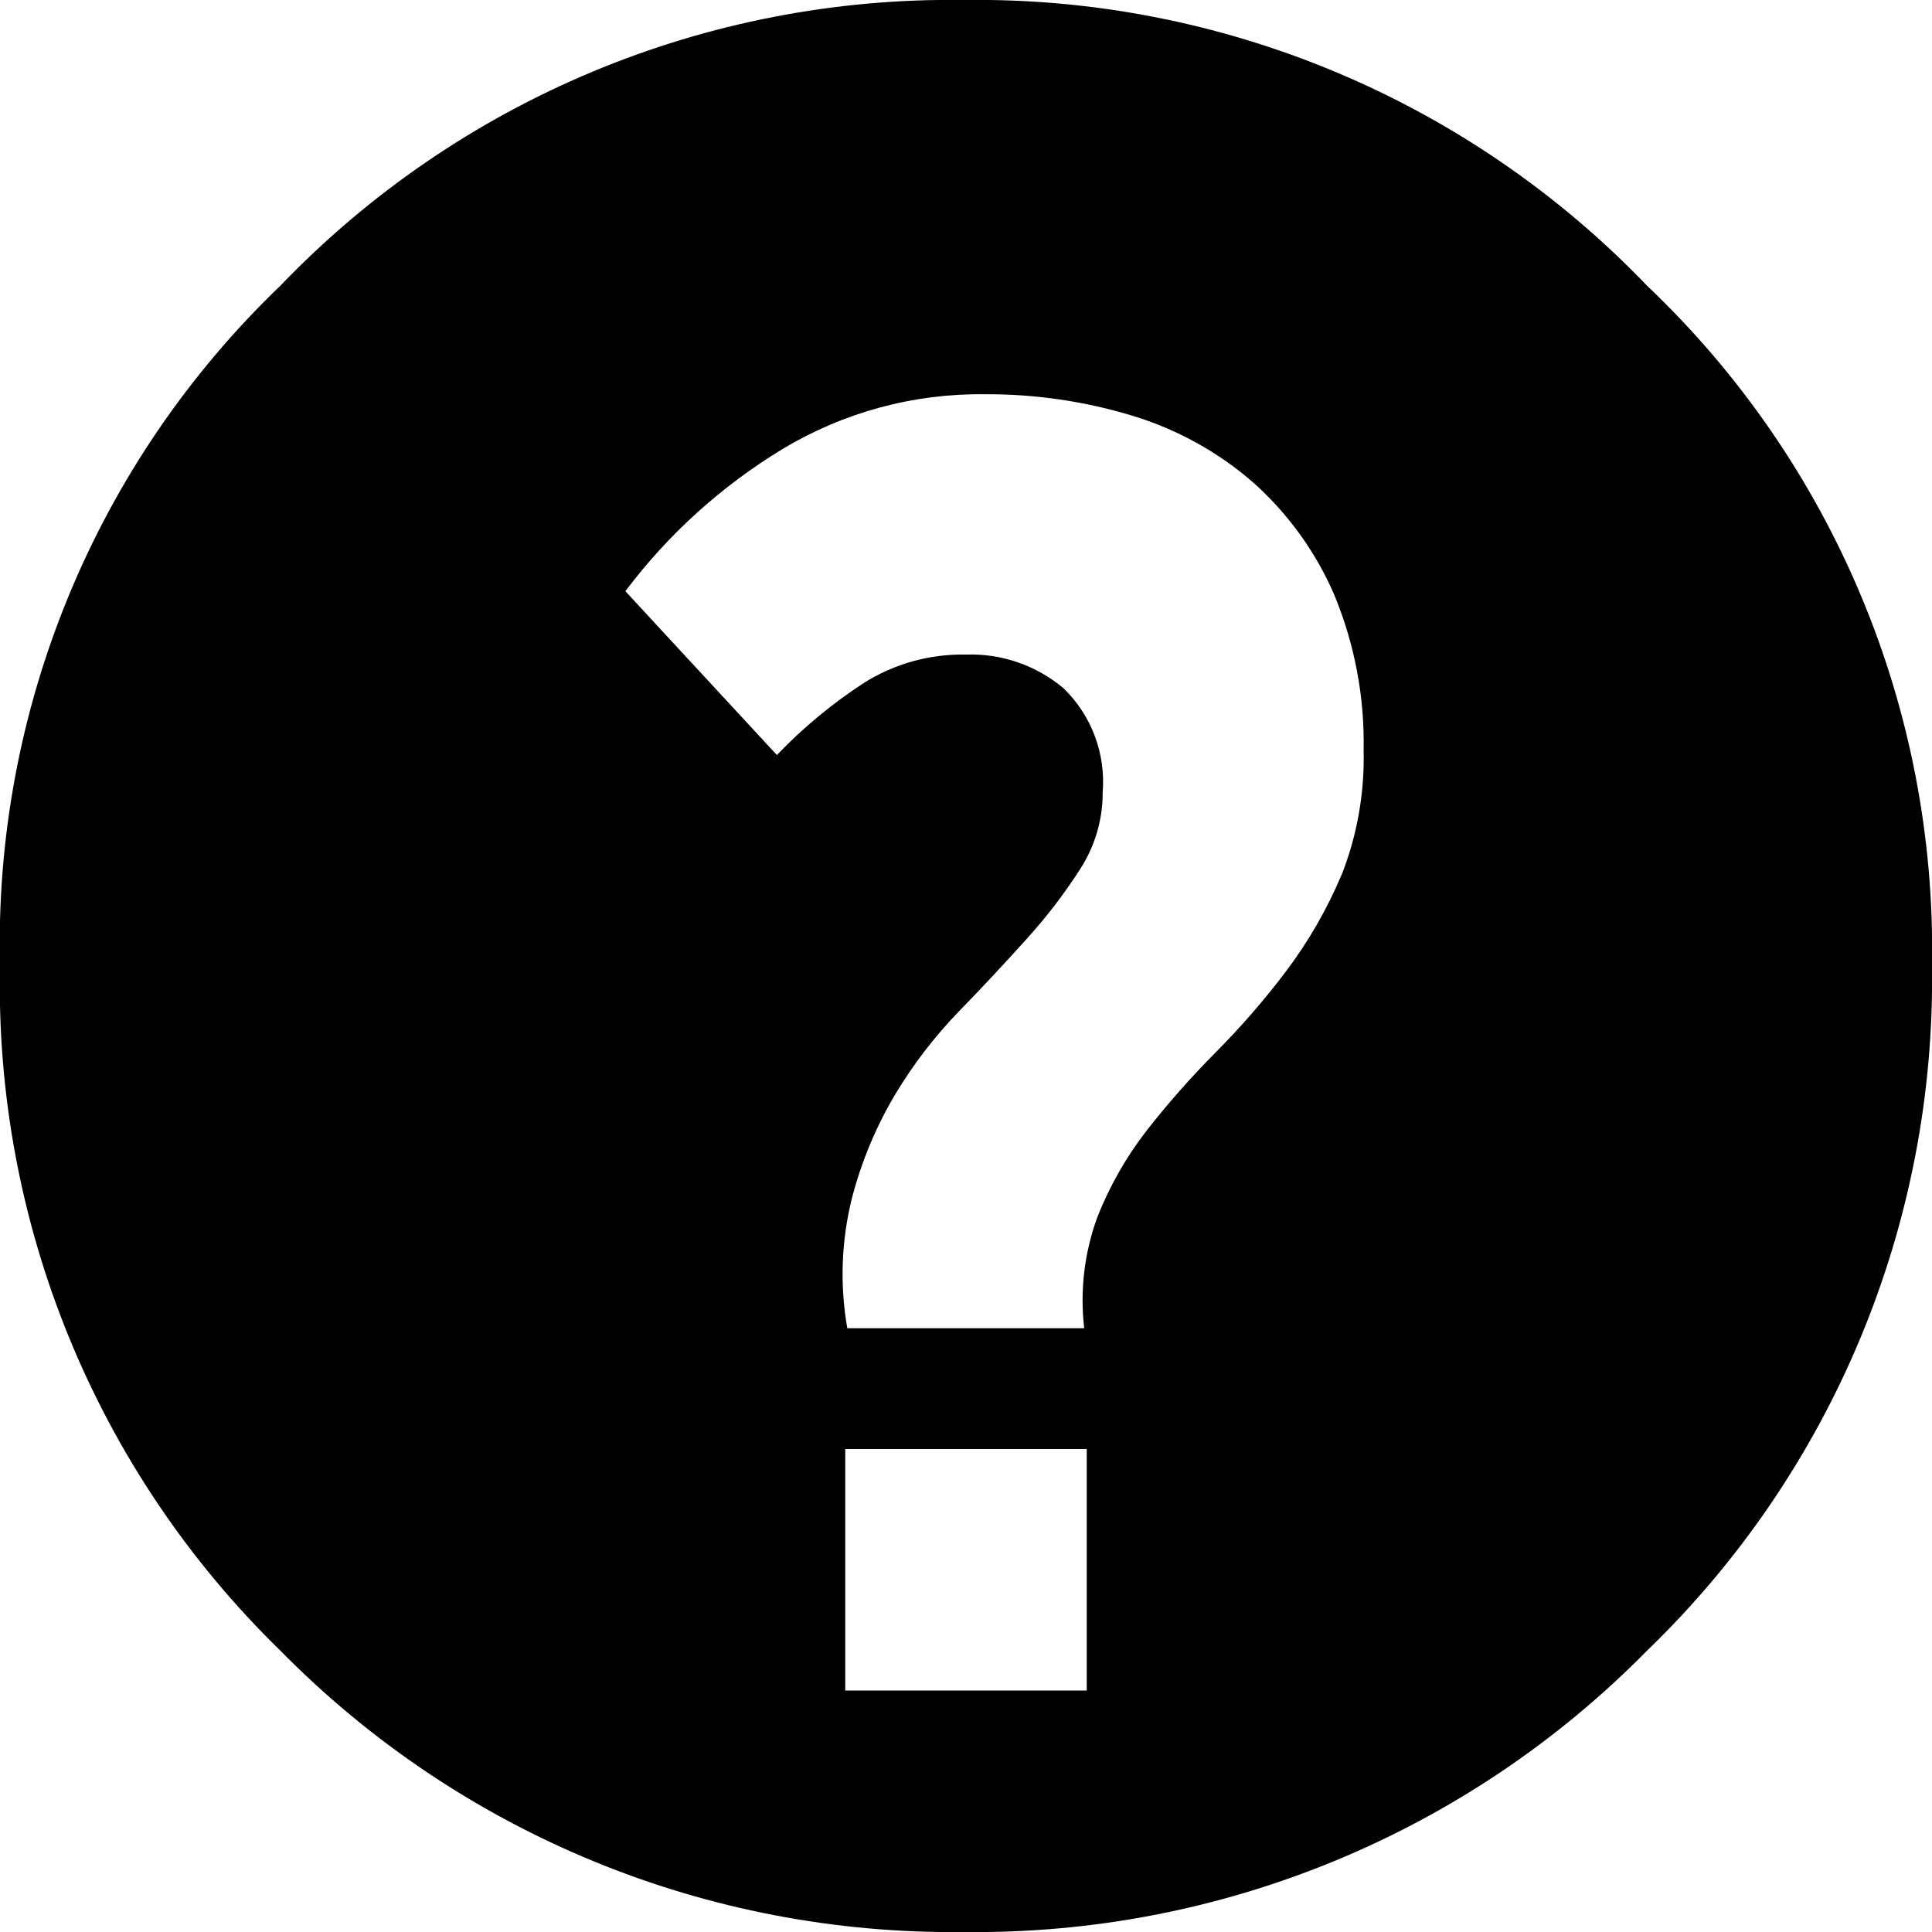
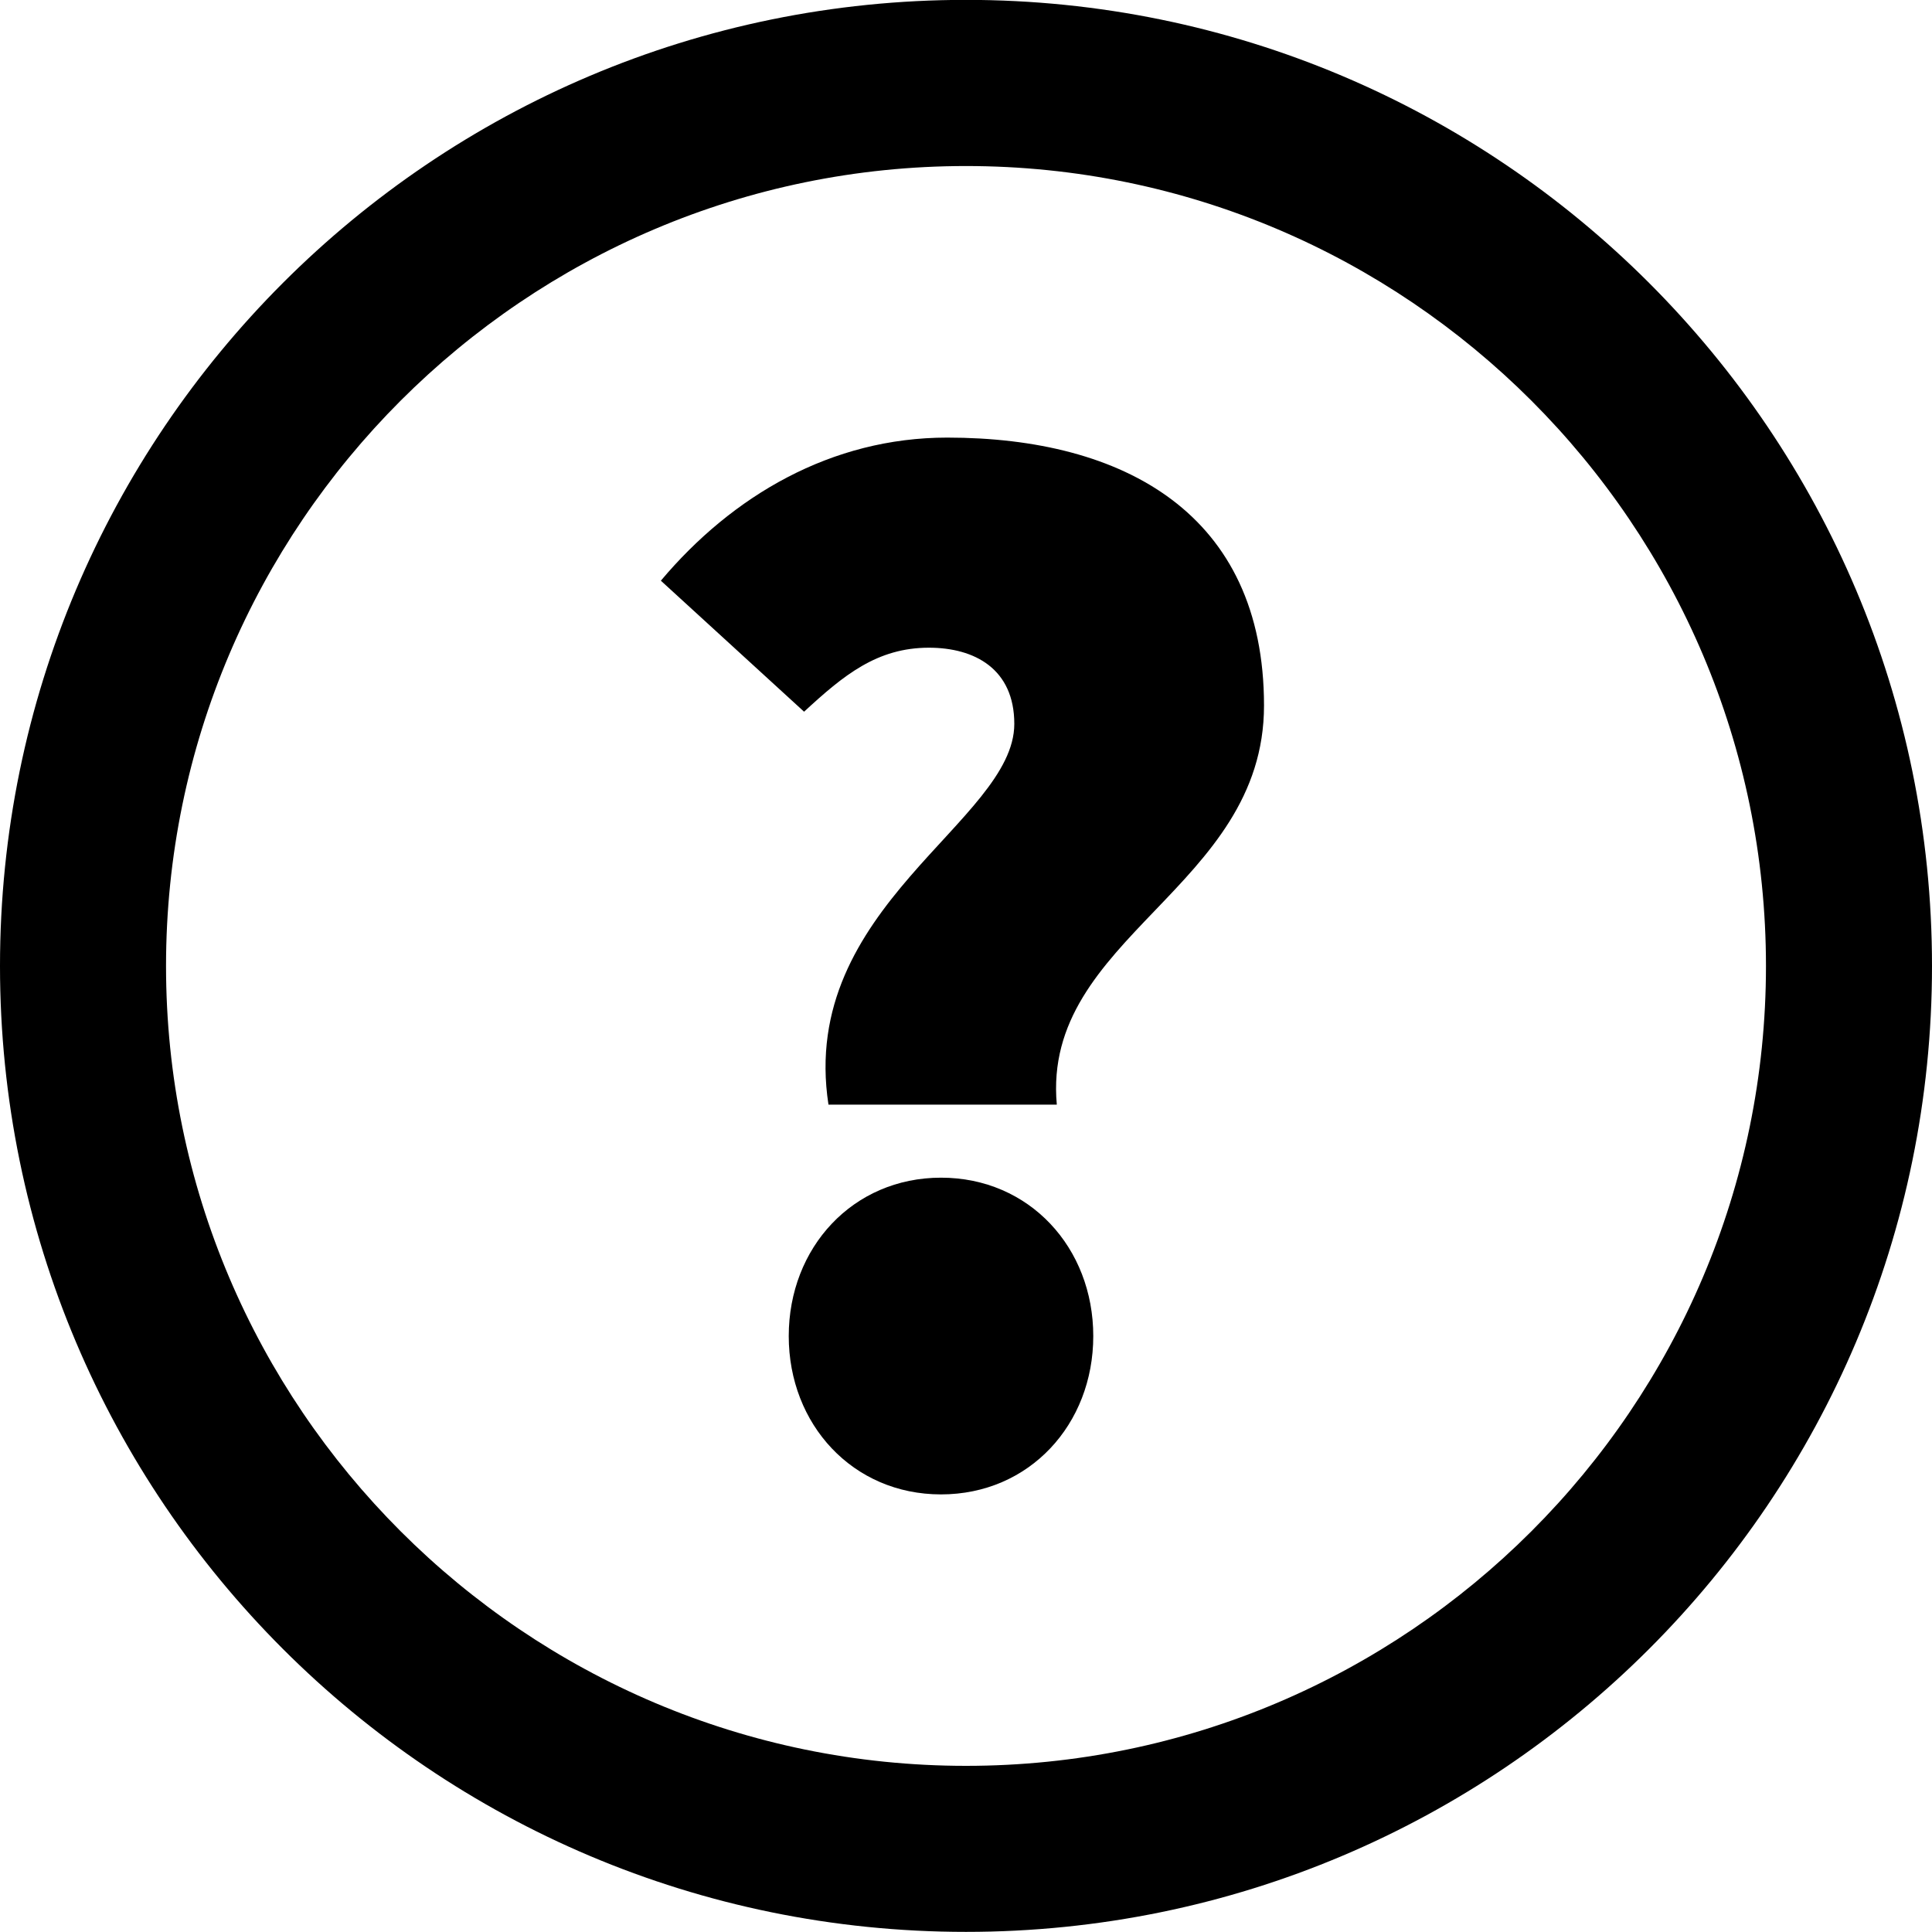
<svg xmlns="http://www.w3.org/2000/svg" viewBox="0 0 16 16">
-   <path d="M13.64 2.366A7.69 7.69 0 0 0 7.98 0a7.69 7.69 0 0 0-5.658 2.366A7.549 7.549 0 0 0 0 8a7.69 7.69 0 0 0 2.323 5.671A7.8 7.8 0 0 0 7.981 16a7.8 7.8 0 0 0 5.658-2.329A7.725 7.725 0 0 0 16 8a7.582 7.582 0 0 0-2.36-5.634zM9 14H7v-2h2zm2.108-6.75a3.727 3.727 0 0 1-.46.797 6.536 6.536 0 0 1-.582.67 7.383 7.383 0 0 0-.567.642 2.903 2.903 0 0 0-.413.726 1.998 1.998 0 0 0-.107.915H7.017a2.594 2.594 0 0 1 .039-1.08 3.312 3.312 0 0 1 .359-.859 3.802 3.802 0 0 1 .529-.688c.2-.205.385-.405.56-.599a4.376 4.376 0 0 0 .443-.579 1.162 1.162 0 0 0 .185-.634 1.08 1.08 0 0 0-.323-.86 1.19 1.19 0 0 0-.812-.28 1.524 1.524 0 0 0-.843.235 4.045 4.045 0 0 0-.72.597L5.179 4.896a4.633 4.633 0 0 1 1.303-1.178 3.167 3.167 0 0 1 1.67-.453 4.123 4.123 0 0 1 1.233.18 2.727 2.727 0 0 1 .996.553 2.66 2.66 0 0 1 .667.924 3.197 3.197 0 0 1 .245 1.296 2.648 2.648 0 0 1-.184 1.032z" />
+   <path d="M7.844 3.624C6.886 3.624 6.066 4.104 5.473 4.809L6.659 5.894C6.987 5.591 7.264 5.364 7.693 5.364 8.072 5.364 8.4 5.54 8.4 5.995 8.4 6.803 6.609 7.508 6.861 9.148L8.752 9.148C8.626 7.761 10.468 7.356 10.468 5.843 10.468 4.255 9.307 3.624 7.844 3.624M7.793 9.753C7.062 9.753 6.532 10.333 6.532 11.065 6.532 11.796 7.062 12.376 7.793 12.376 8.525 12.376 9.054 11.796 9.054 11.065 9.054 10.333 8.525 9.753 7.793 9.753" />
+   <path d="M8,14.624 C4.348,14.624 1.375,11.652 1.375,8 C1.375,4.348 4.348,1.375 8,1.375 C11.653,1.375 14.625,4.348 14.625,8 C14.625,11.652 11.653,14.624 8,14.624 M8,-0.001 C3.582,-0.001 -0,3.582 -0,8 C-0,12.418 3.582,15.999 8,15.999 C12.418,15.999 16,12.418 16,8 C16,3.582 12.418,-0.001 8,-0.001" />
</svg>
